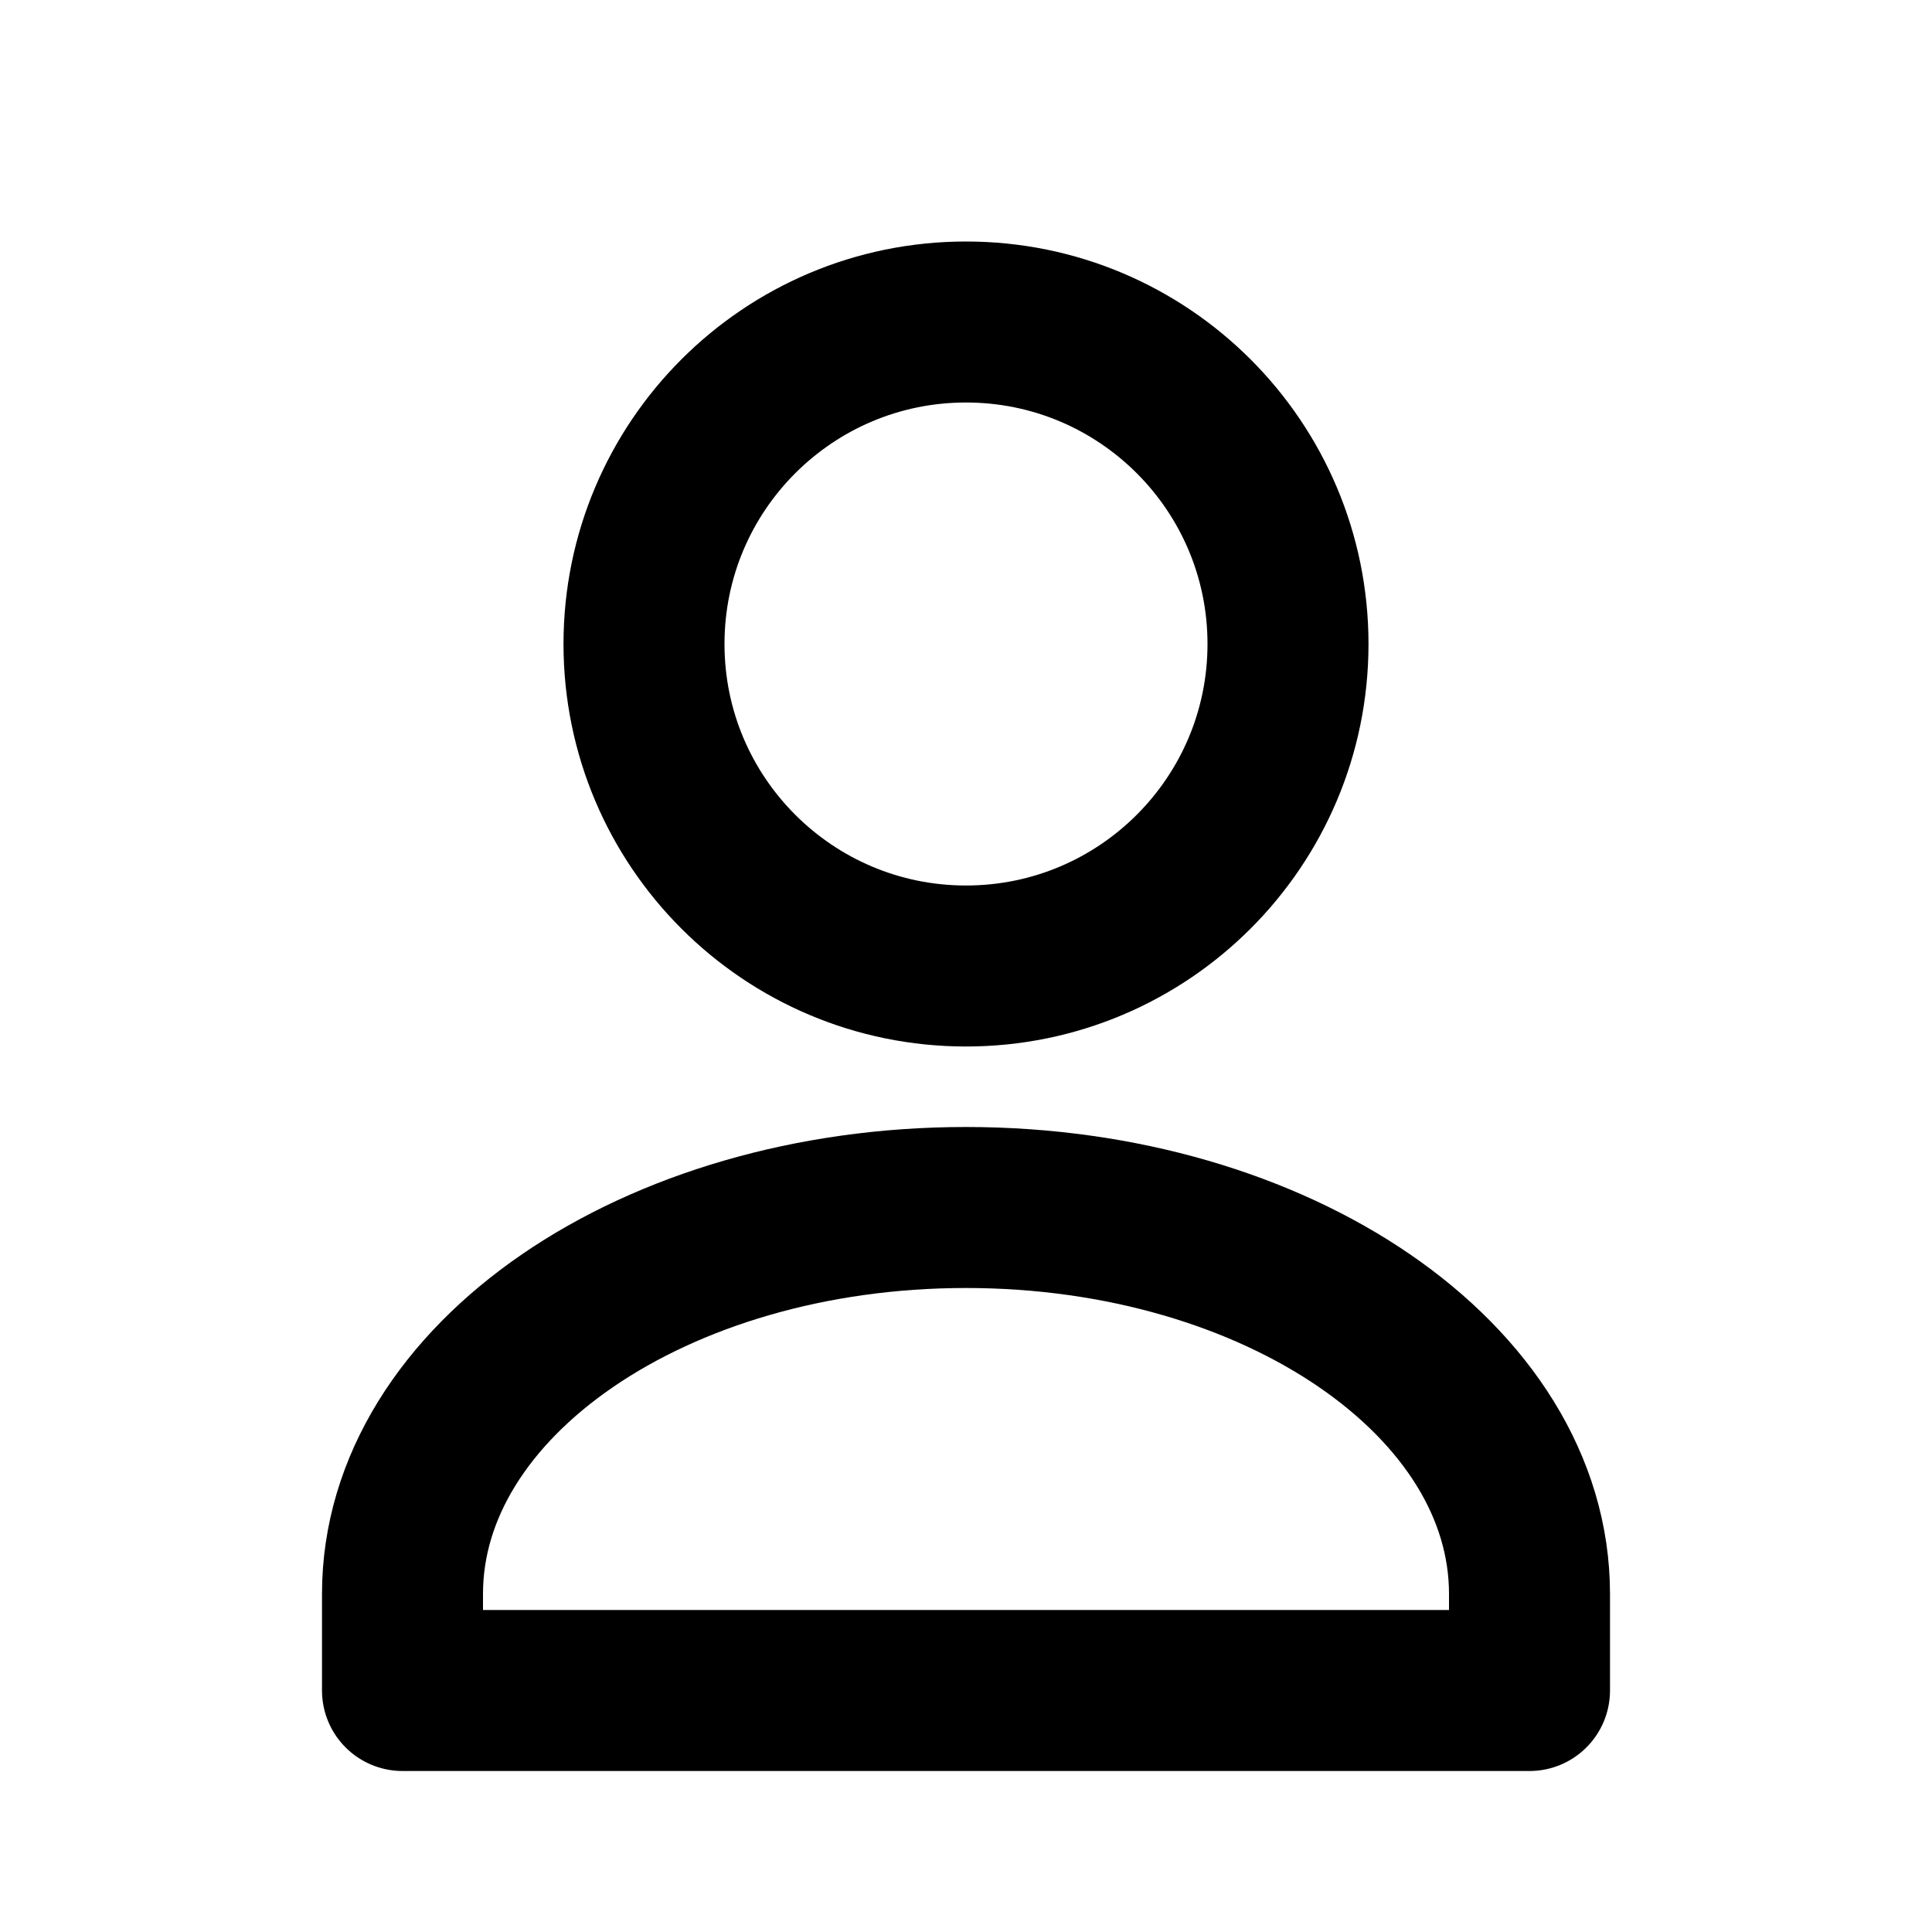
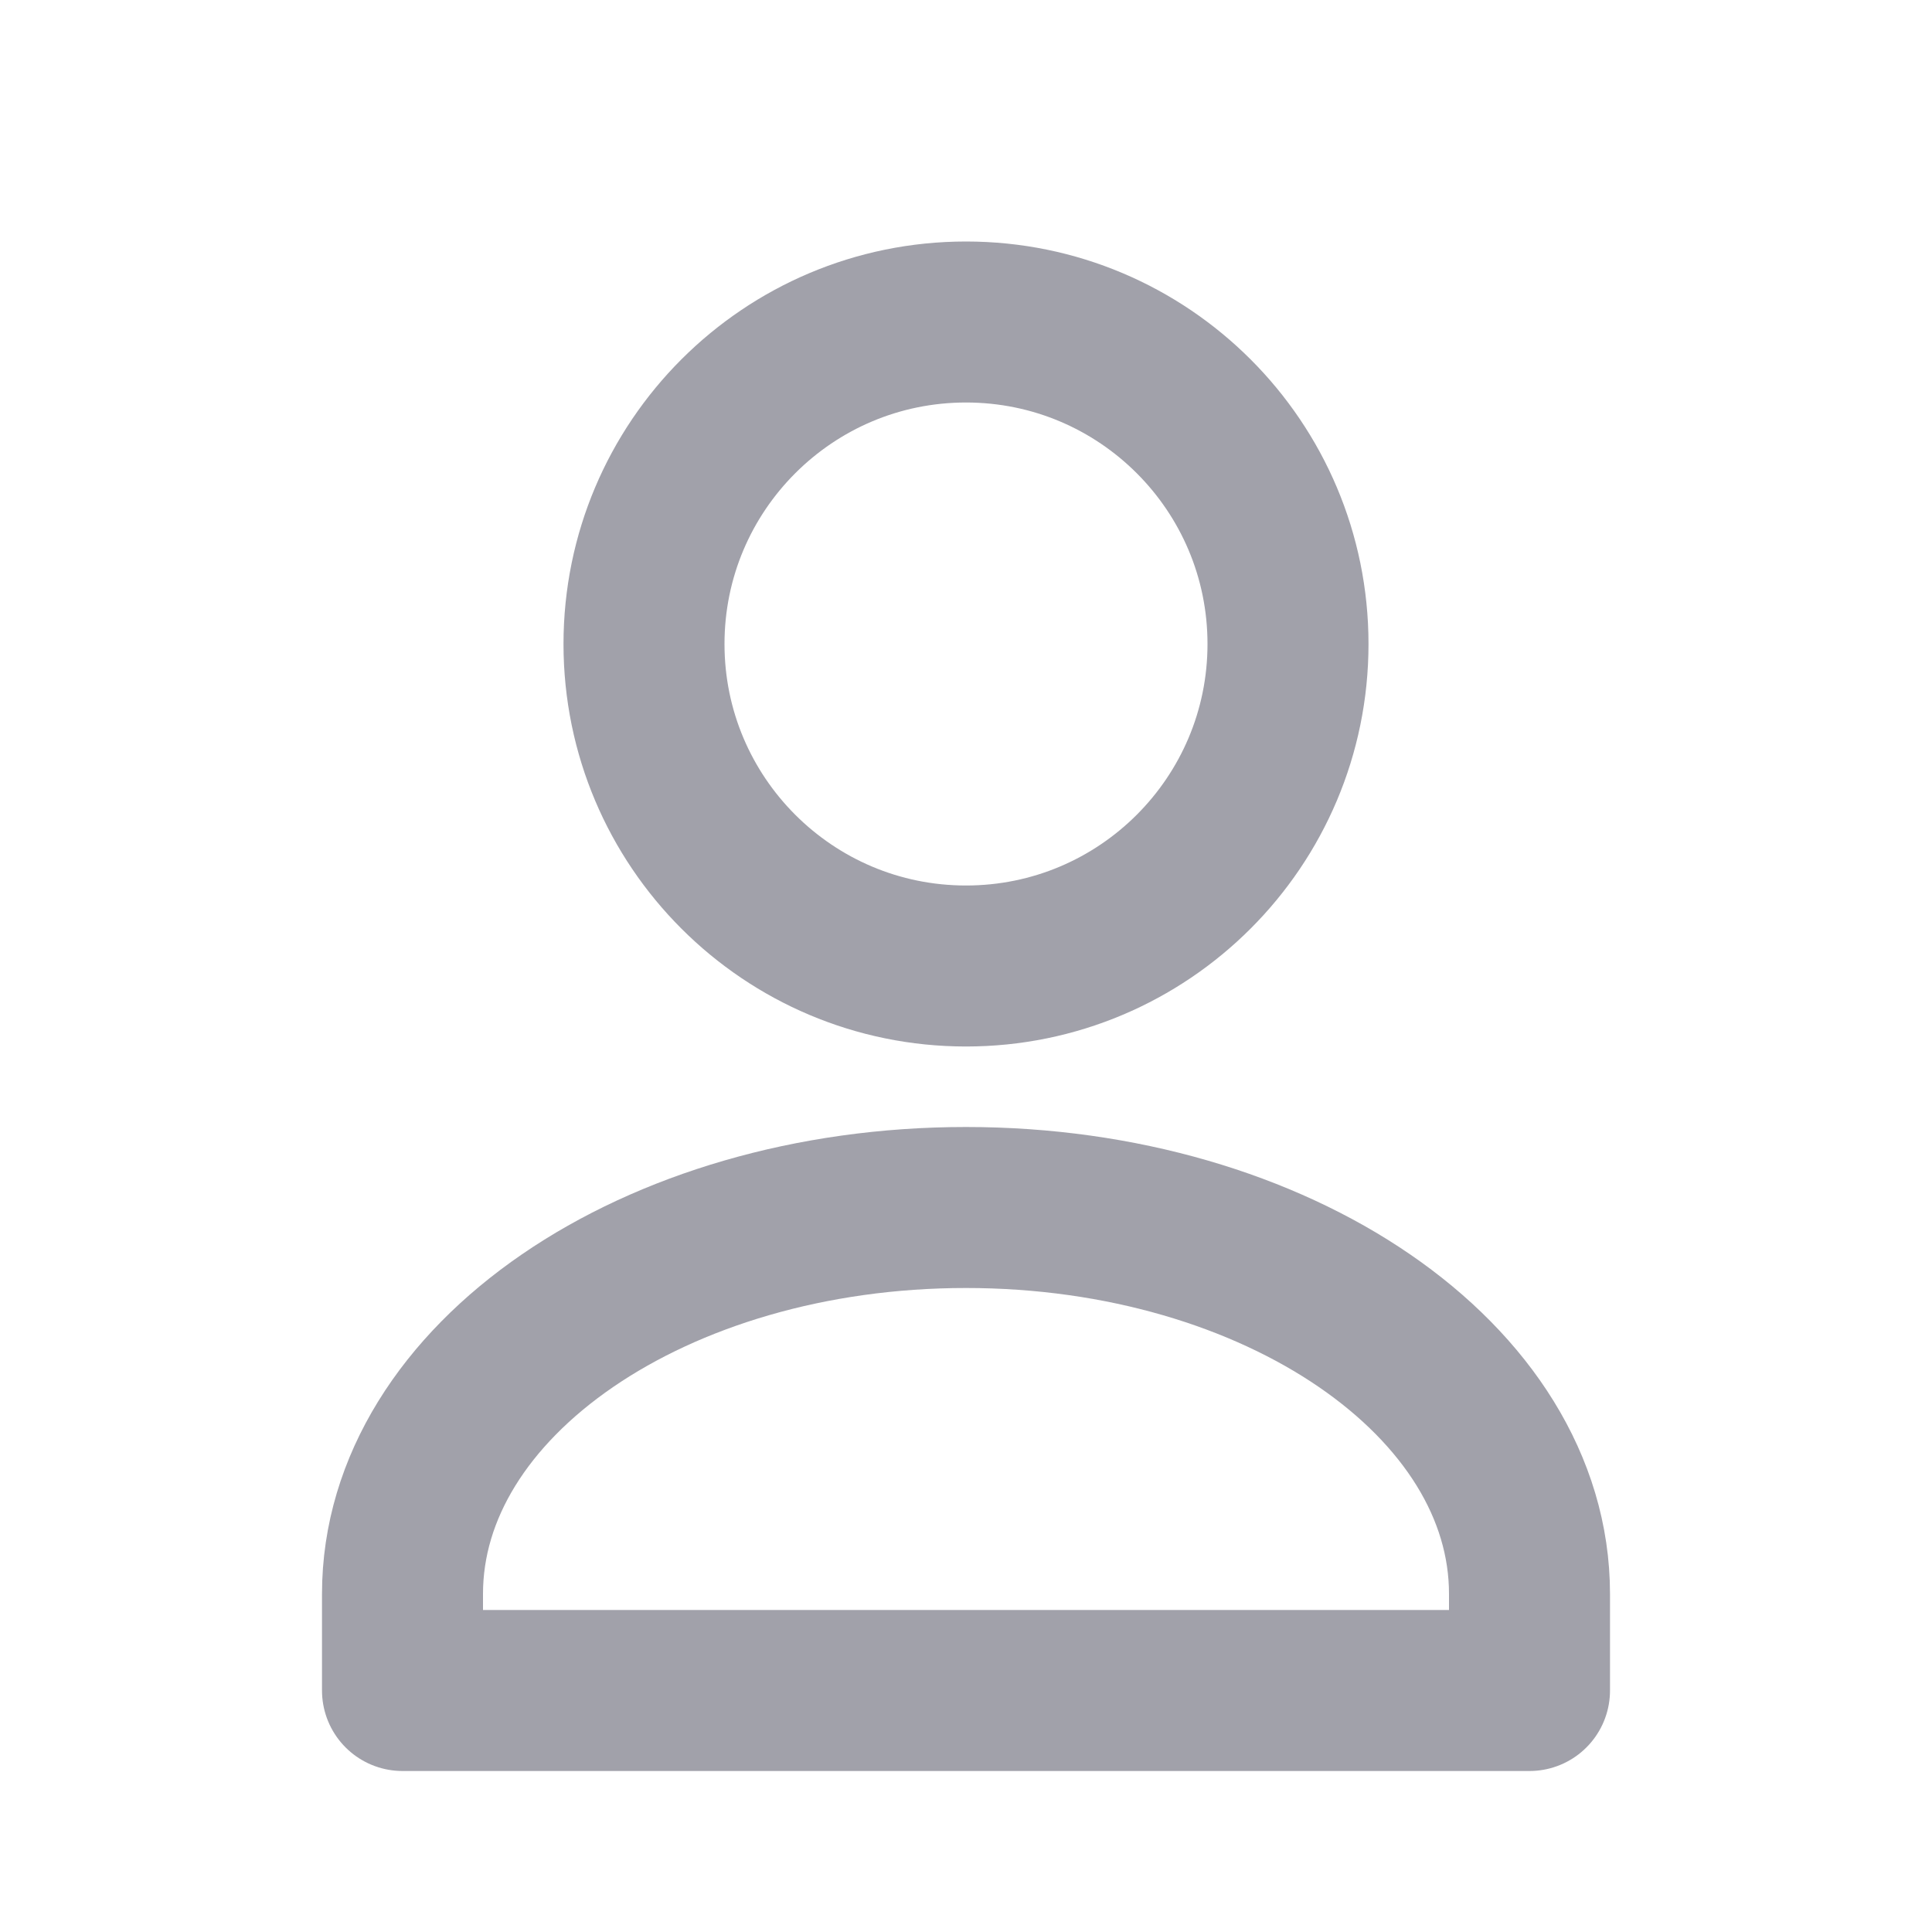
<svg xmlns="http://www.w3.org/2000/svg" width="32" height="32" viewBox="0 0 24 24" fill="none">
  <g id="user2">
-     <path id="Vector" d="M8 8C8 10.209 9.791 12 12 12C14.209 12 16 10.209 16 8C16 5.791 14.209 4 12 4C9.791 4 8 5.791 8 8Z" stroke="black" stroke-width="2" stroke-linecap="round" stroke-linejoin="round" />
-     <path id="Vector_2" d="M12 15C15.866 15 19 17.149 19 19.8V21H5V19.8C5 17.149 8.134 15 12 15Z" stroke="black" stroke-width="2" stroke-linecap="round" stroke-linejoin="round" />
+     <path id="Vector" d="M8 8C8 10.209 9.791 12 12 12C14.209 12 16 10.209 16 8C16 5.791 14.209 4 12 4C9.791 4 8 5.791 8 8Z" stroke="#A1A1AA" stroke-width="2" stroke-linecap="round" stroke-linejoin="round" />
+     <path id="Vector_2" d="M12 15C15.866 15 19 17.149 19 19.8V21H5V19.8C5 17.149 8.134 15 12 15Z" stroke="#A1A1AA" stroke-width="2" stroke-linecap="round" stroke-linejoin="round" />
  </g>
</svg>
